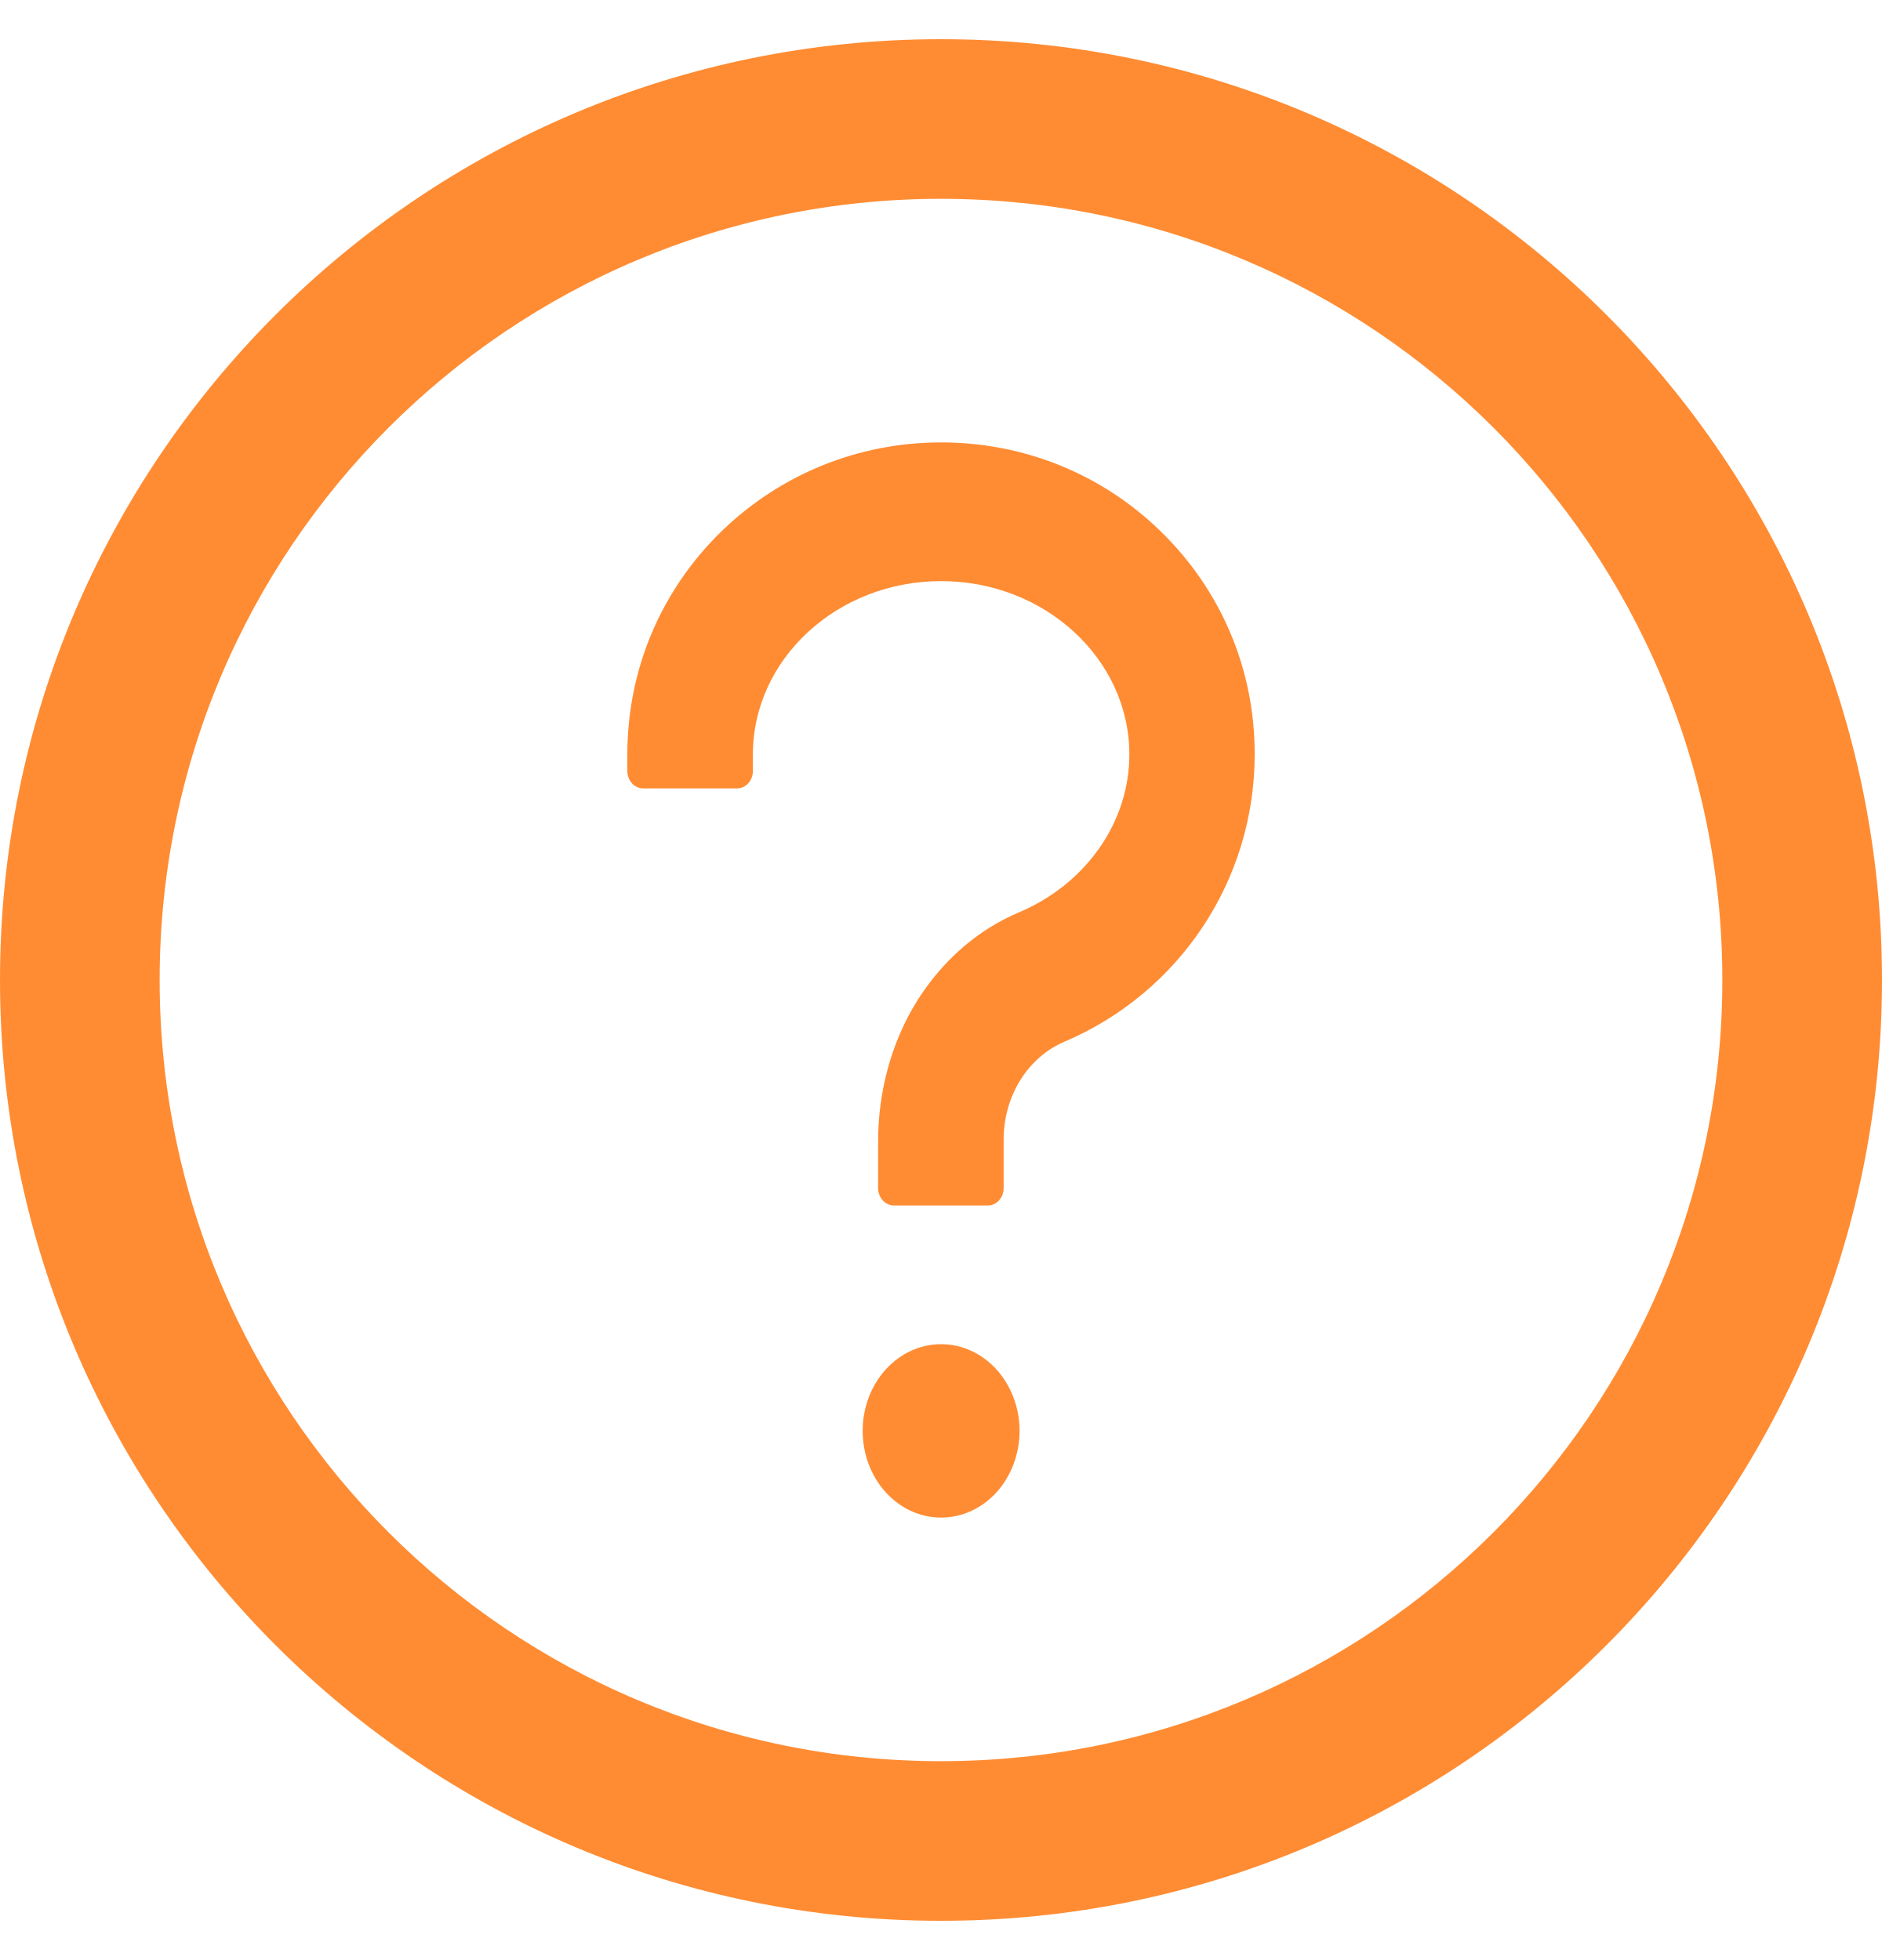
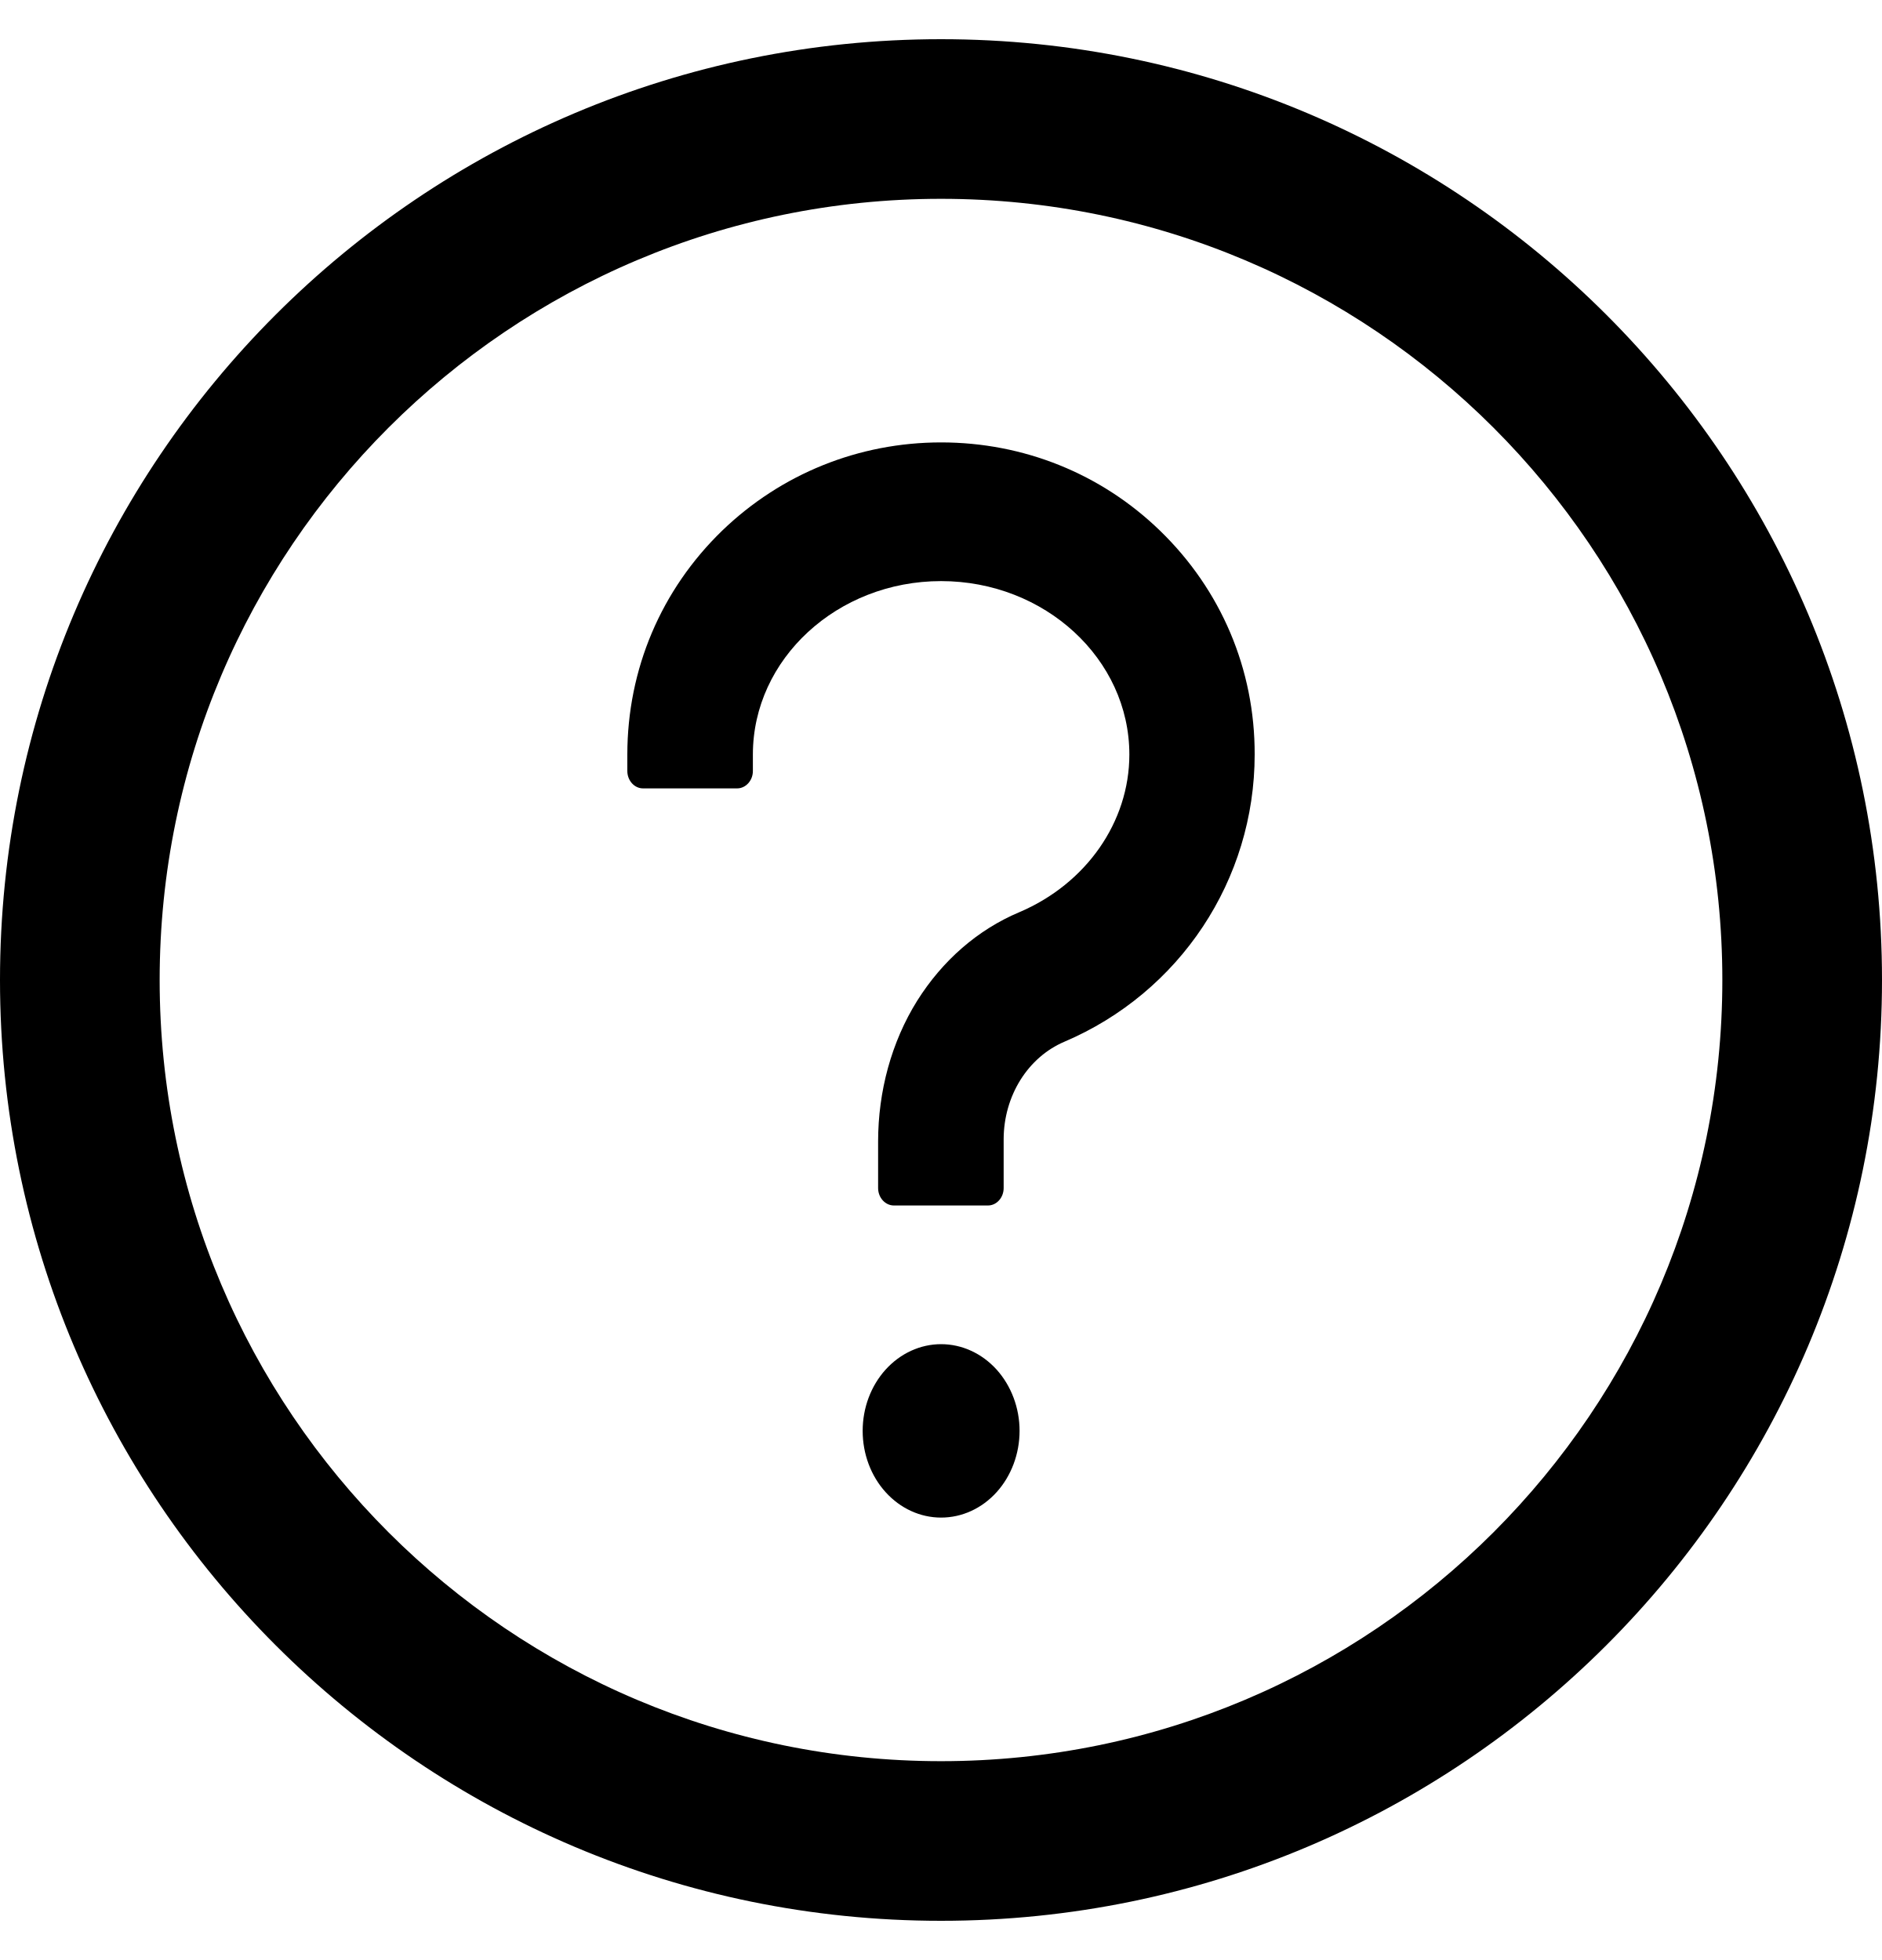
<svg xmlns="http://www.w3.org/2000/svg" width="24" height="25" viewBox="0 0 24 25" fill="none">
-   <path d="M12 0.5C5.373 0.5 0 5.873 0 12.5C0 19.127 5.373 24.5 12 24.5C18.627 24.5 24 19.127 24 12.5C24 5.873 18.627 0.5 12 0.5ZM12 22.464C6.498 22.464 2.036 18.002 2.036 12.5C2.036 6.998 6.498 2.536 12 2.536C17.502 2.536 21.964 6.998 21.964 12.5C21.964 18.002 17.502 22.464 12 22.464Z" fill="#FF8C33" />
-   <path d="M14.792 6.768C14.042 6.041 13.052 5.643 12.001 5.643C10.951 5.643 9.961 6.044 9.21 6.768C8.43 7.523 8 8.538 8 9.624V9.835C8 9.956 8.09 10.056 8.2 10.056H9.4C9.51 10.056 9.601 9.956 9.601 9.835V9.624C9.601 8.405 10.678 7.412 12.001 7.412C13.324 7.412 14.402 8.405 14.402 9.624C14.402 10.484 13.852 11.272 12.999 11.635C12.469 11.858 12.019 12.251 11.696 12.765C11.368 13.291 11.198 13.921 11.198 14.56V15.154C11.198 15.276 11.289 15.376 11.399 15.376H12.599C12.709 15.376 12.799 15.276 12.799 15.154V14.527C12.8 14.258 12.875 13.996 13.012 13.776C13.15 13.555 13.345 13.385 13.572 13.288C15.047 12.66 16 11.223 16 9.624C16.003 8.538 15.572 7.523 14.792 6.768ZM11.001 18.251C11.001 18.544 11.106 18.826 11.294 19.033C11.482 19.241 11.736 19.357 12.001 19.357C12.267 19.357 12.521 19.241 12.709 19.033C12.896 18.826 13.002 18.544 13.002 18.251C13.002 17.958 12.896 17.677 12.709 17.469C12.521 17.262 12.267 17.145 12.001 17.145C11.736 17.145 11.482 17.262 11.294 17.469C11.106 17.677 11.001 17.958 11.001 18.251Z" fill="#FF8C33" />
+   <path d="M12 0.5C5.373 0.5 0 5.873 0 12.5C0 19.127 5.373 24.5 12 24.5C18.627 24.5 24 19.127 24 12.5C24 5.873 18.627 0.5 12 0.5ZM12 22.464C6.498 22.464 2.036 18.002 2.036 12.5C2.036 6.998 6.498 2.536 12 2.536C17.502 2.536 21.964 6.998 21.964 12.5C21.964 18.002 17.502 22.464 12 22.464Z" fill="currentColor" />
+   <path d="M14.792 6.768C14.042 6.041 13.052 5.643 12.001 5.643C10.951 5.643 9.961 6.044 9.21 6.768C8.43 7.523 8 8.538 8 9.624V9.835C8 9.956 8.09 10.056 8.2 10.056H9.4C9.51 10.056 9.601 9.956 9.601 9.835V9.624C9.601 8.405 10.678 7.412 12.001 7.412C13.324 7.412 14.402 8.405 14.402 9.624C14.402 10.484 13.852 11.272 12.999 11.635C12.469 11.858 12.019 12.251 11.696 12.765C11.368 13.291 11.198 13.921 11.198 14.56V15.154C11.198 15.276 11.289 15.376 11.399 15.376H12.599C12.709 15.376 12.799 15.276 12.799 15.154V14.527C12.8 14.258 12.875 13.996 13.012 13.776C13.15 13.555 13.345 13.385 13.572 13.288C15.047 12.66 16 11.223 16 9.624C16.003 8.538 15.572 7.523 14.792 6.768ZM11.001 18.251C11.001 18.544 11.106 18.826 11.294 19.033C11.482 19.241 11.736 19.357 12.001 19.357C12.267 19.357 12.521 19.241 12.709 19.033C12.896 18.826 13.002 18.544 13.002 18.251C13.002 17.958 12.896 17.677 12.709 17.469C12.521 17.262 12.267 17.145 12.001 17.145C11.736 17.145 11.482 17.262 11.294 17.469C11.106 17.677 11.001 17.958 11.001 18.251Z" fill="currentColor" />
</svg>
